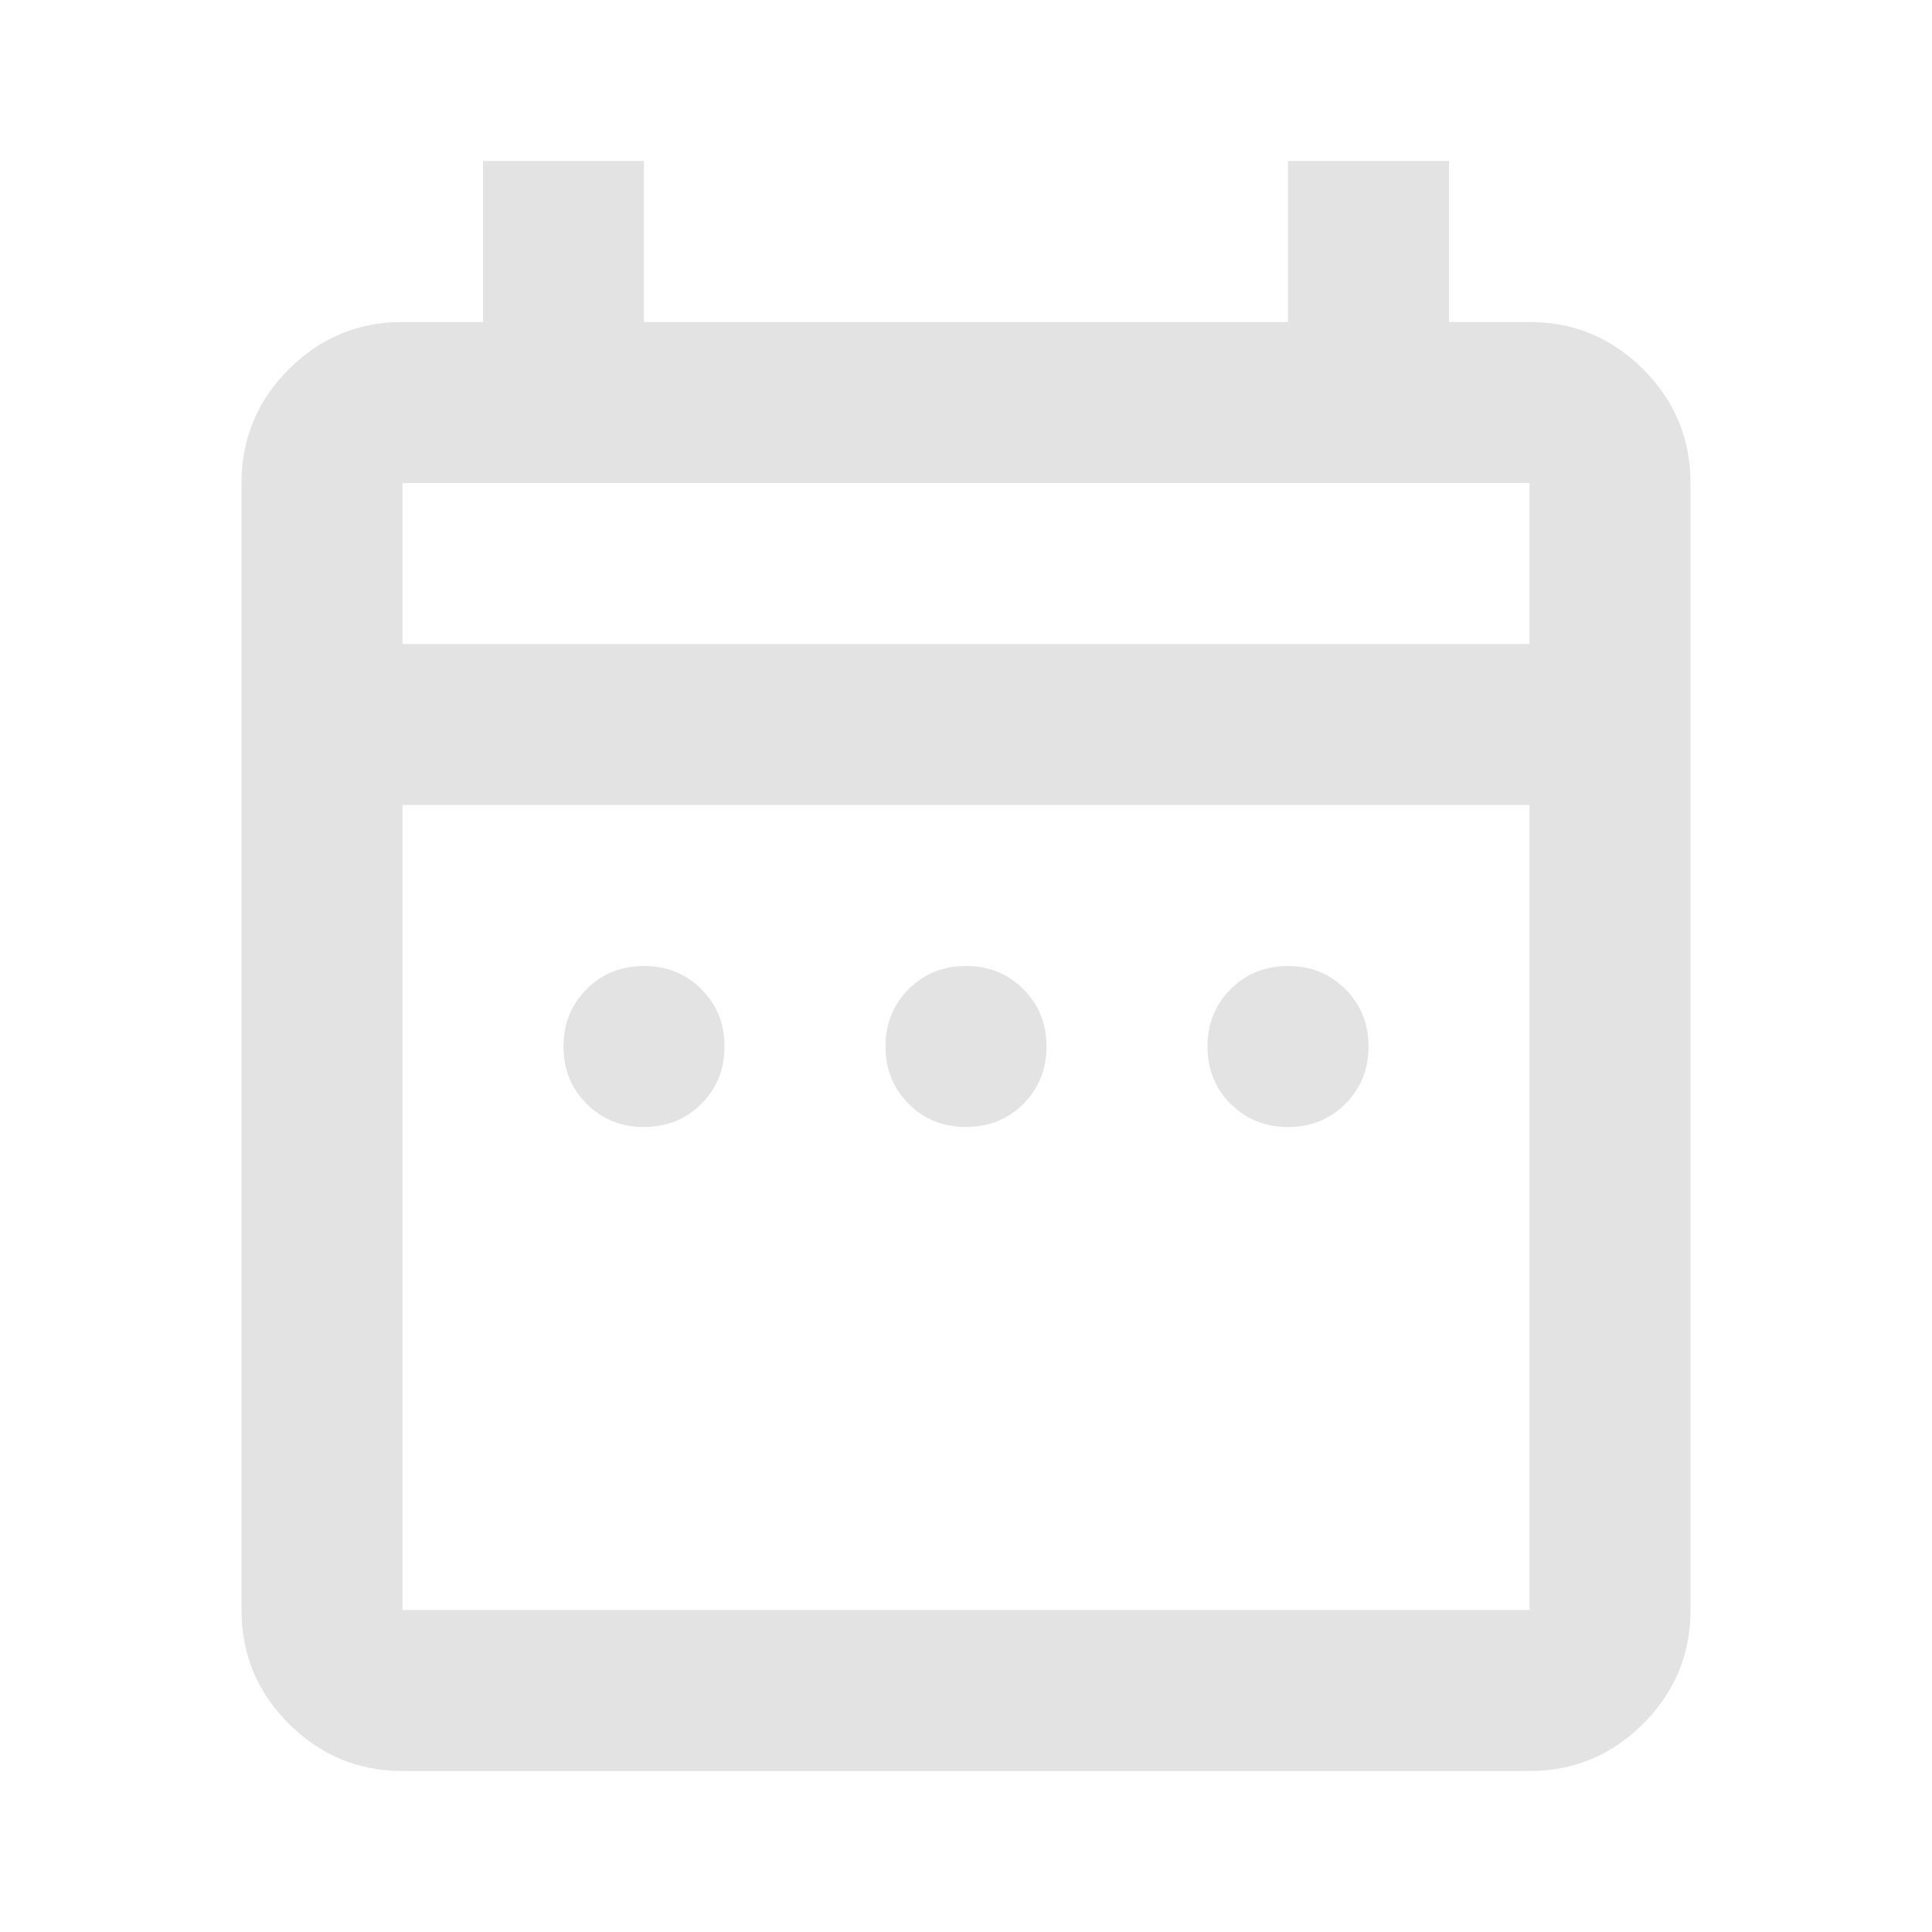
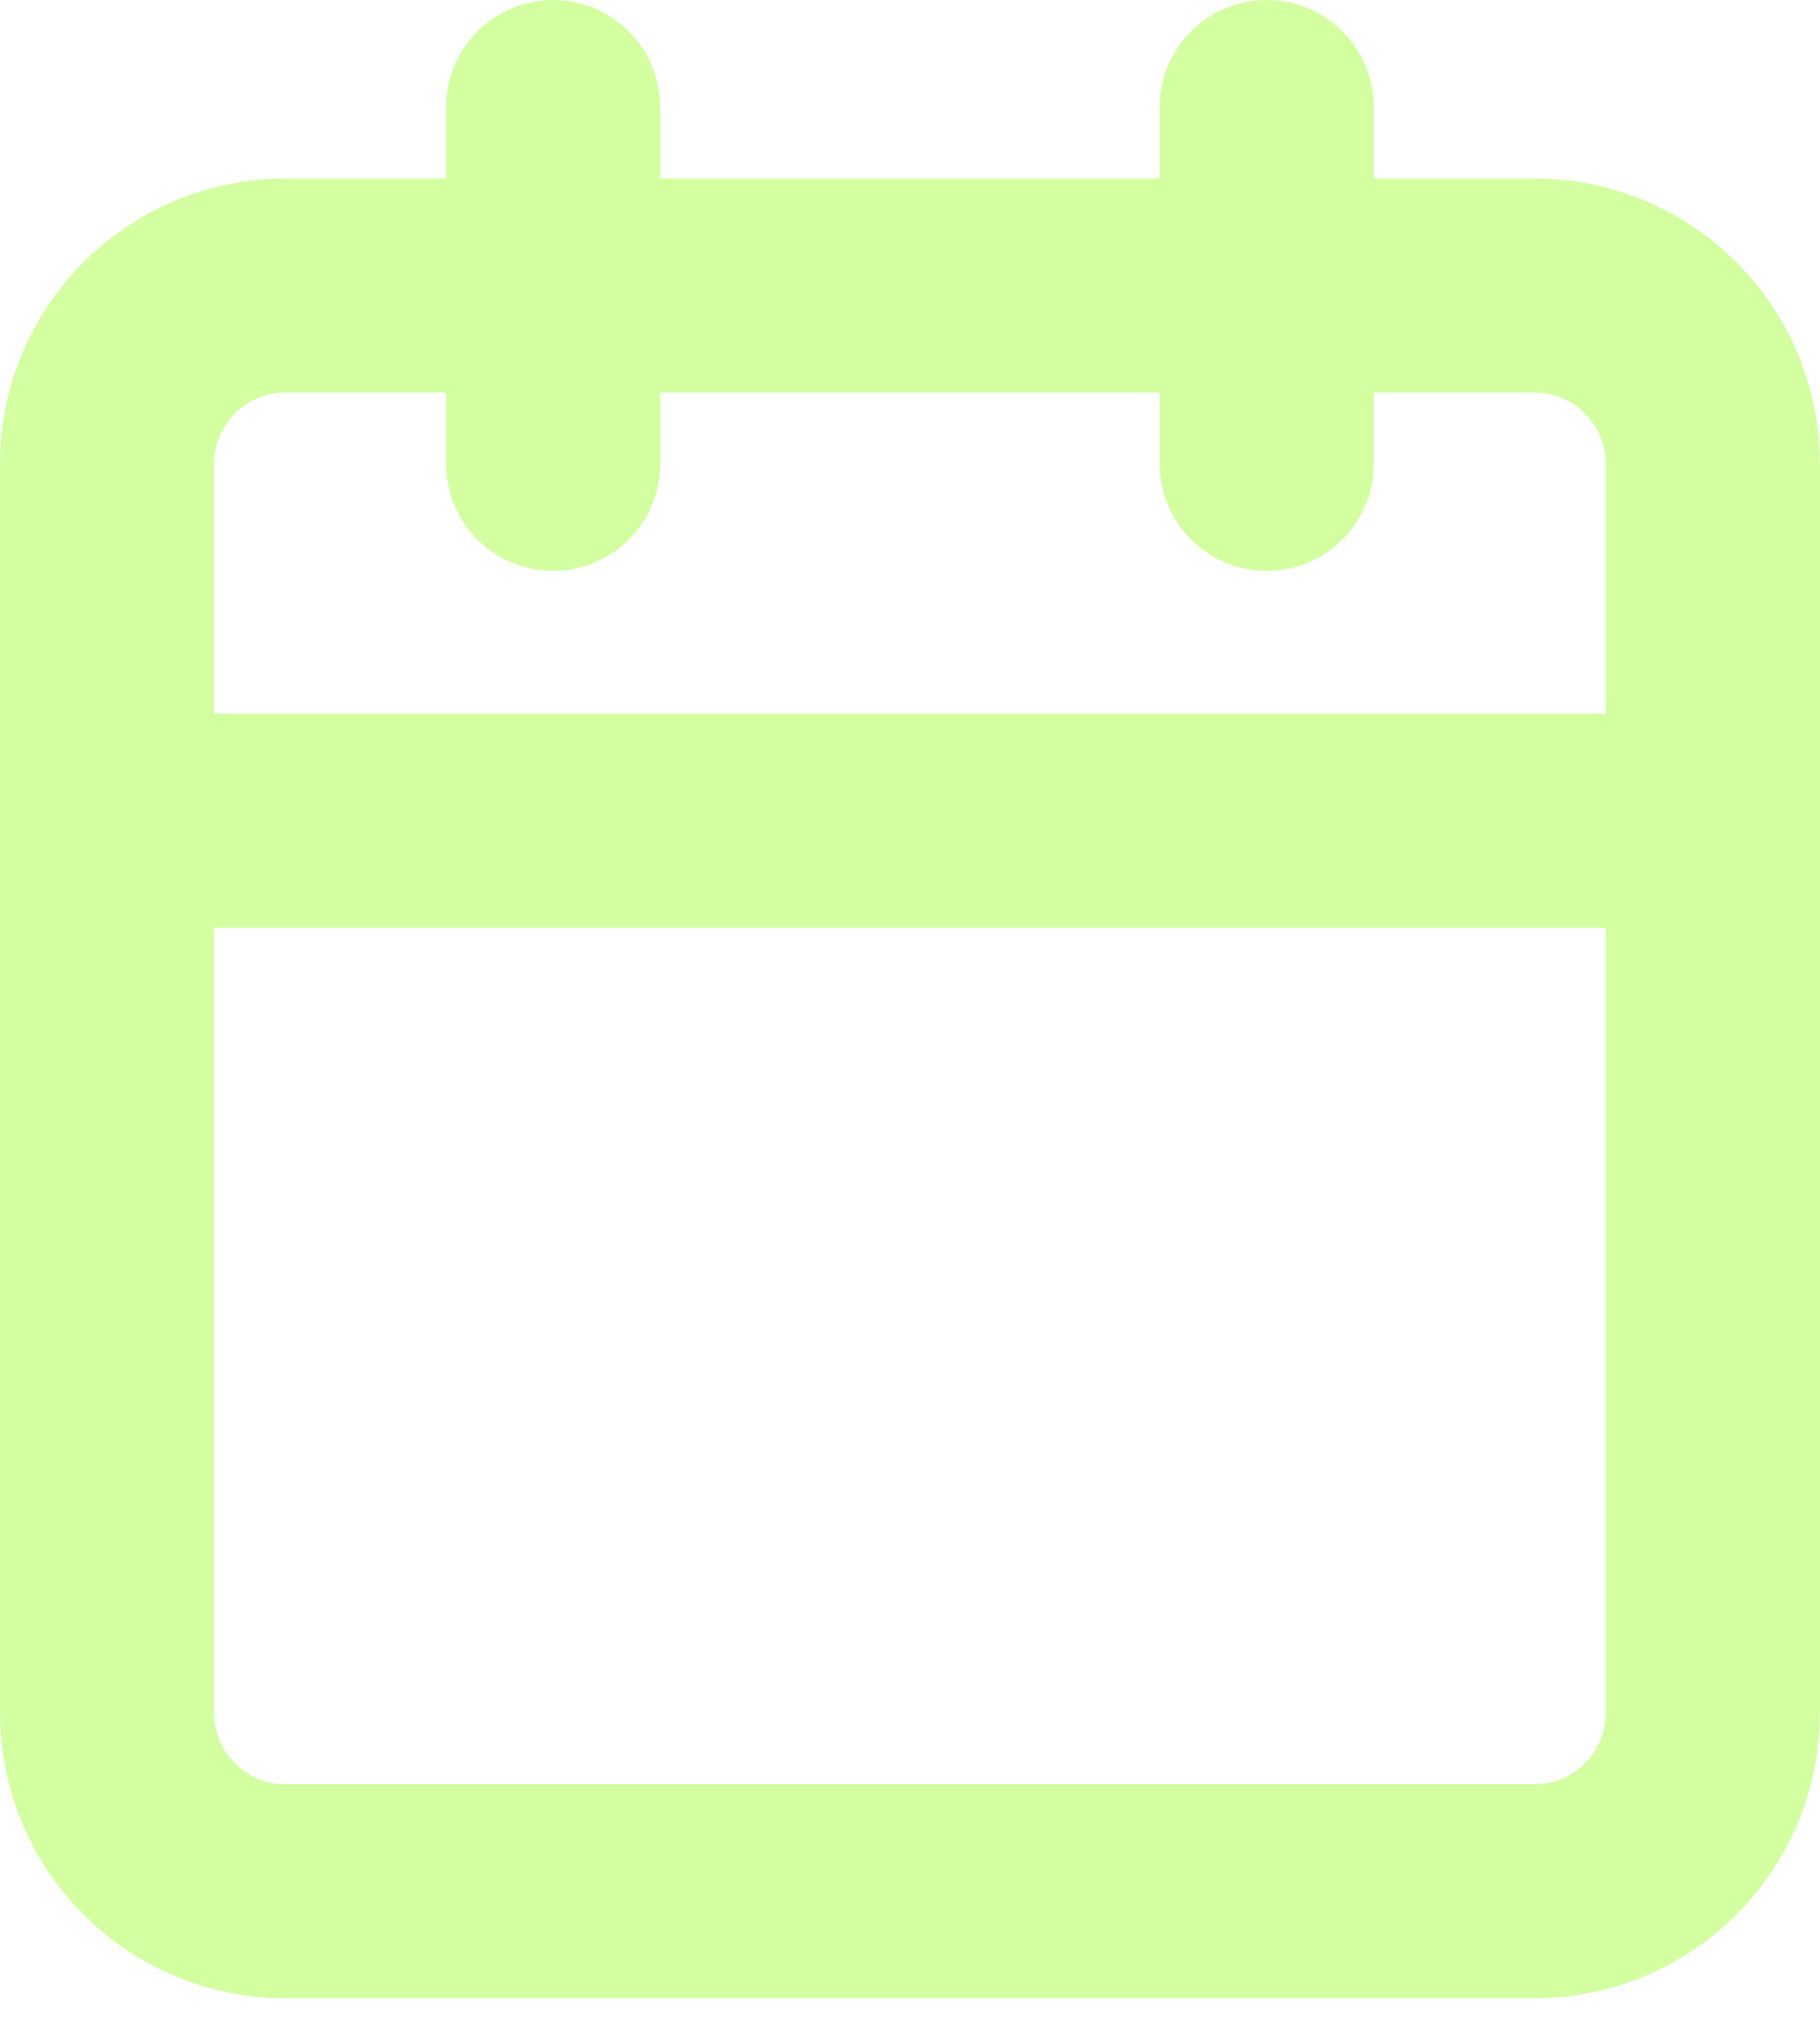
- <svg xmlns="http://www.w3.org/2000/svg" height="24px" viewBox="0 -960 960 960" width="24px" fill="#e3e3e3">
-   <path d="M320-400q-17 0-28.5-11.5T280-440q0-17 11.5-28.5T320-480q17 0 28.5 11.5T360-440q0 17-11.5 28.5T320-400Zm160 0q-17 0-28.5-11.5T440-440q0-17 11.5-28.5T480-480q17 0 28.5 11.5T520-440q0 17-11.5 28.5T480-400Zm160 0q-17 0-28.5-11.5T600-440q0-17 11.5-28.5T640-480q17 0 28.5 11.5T680-440q0 17-11.5 28.5T640-400ZM200-80q-33 0-56.5-23.5T120-160v-560q0-33 23.5-56.5T200-800h40v-80h80v80h320v-80h80v80h40q33 0 56.5 23.5T840-720v560q0 33-23.5 56.5T760-80H200Zm0-80h560v-400H200v400Zm0-480h560v-80H200v80Zm0 0v-80 80Z" />
+ <svg xmlns="http://www.w3.org/2000/svg" width="17" height="19" viewBox="0 0 17 19" fill="none">
+   <path d="M11.833 1V4.333M5.167 1V4.333M1 7.667H16M2.667 2.667H14.333C15.254 2.667 16 3.413 16 4.333V16C16 16.921 15.254 17.667 14.333 17.667H2.667C1.746 17.667 1 16.921 1 16V4.333C1 3.413 1.746 2.667 2.667 2.667Z" stroke="#CEFF97" stroke-opacity="0.9" stroke-width="2" stroke-linecap="round" stroke-linejoin="round" />
</svg>
